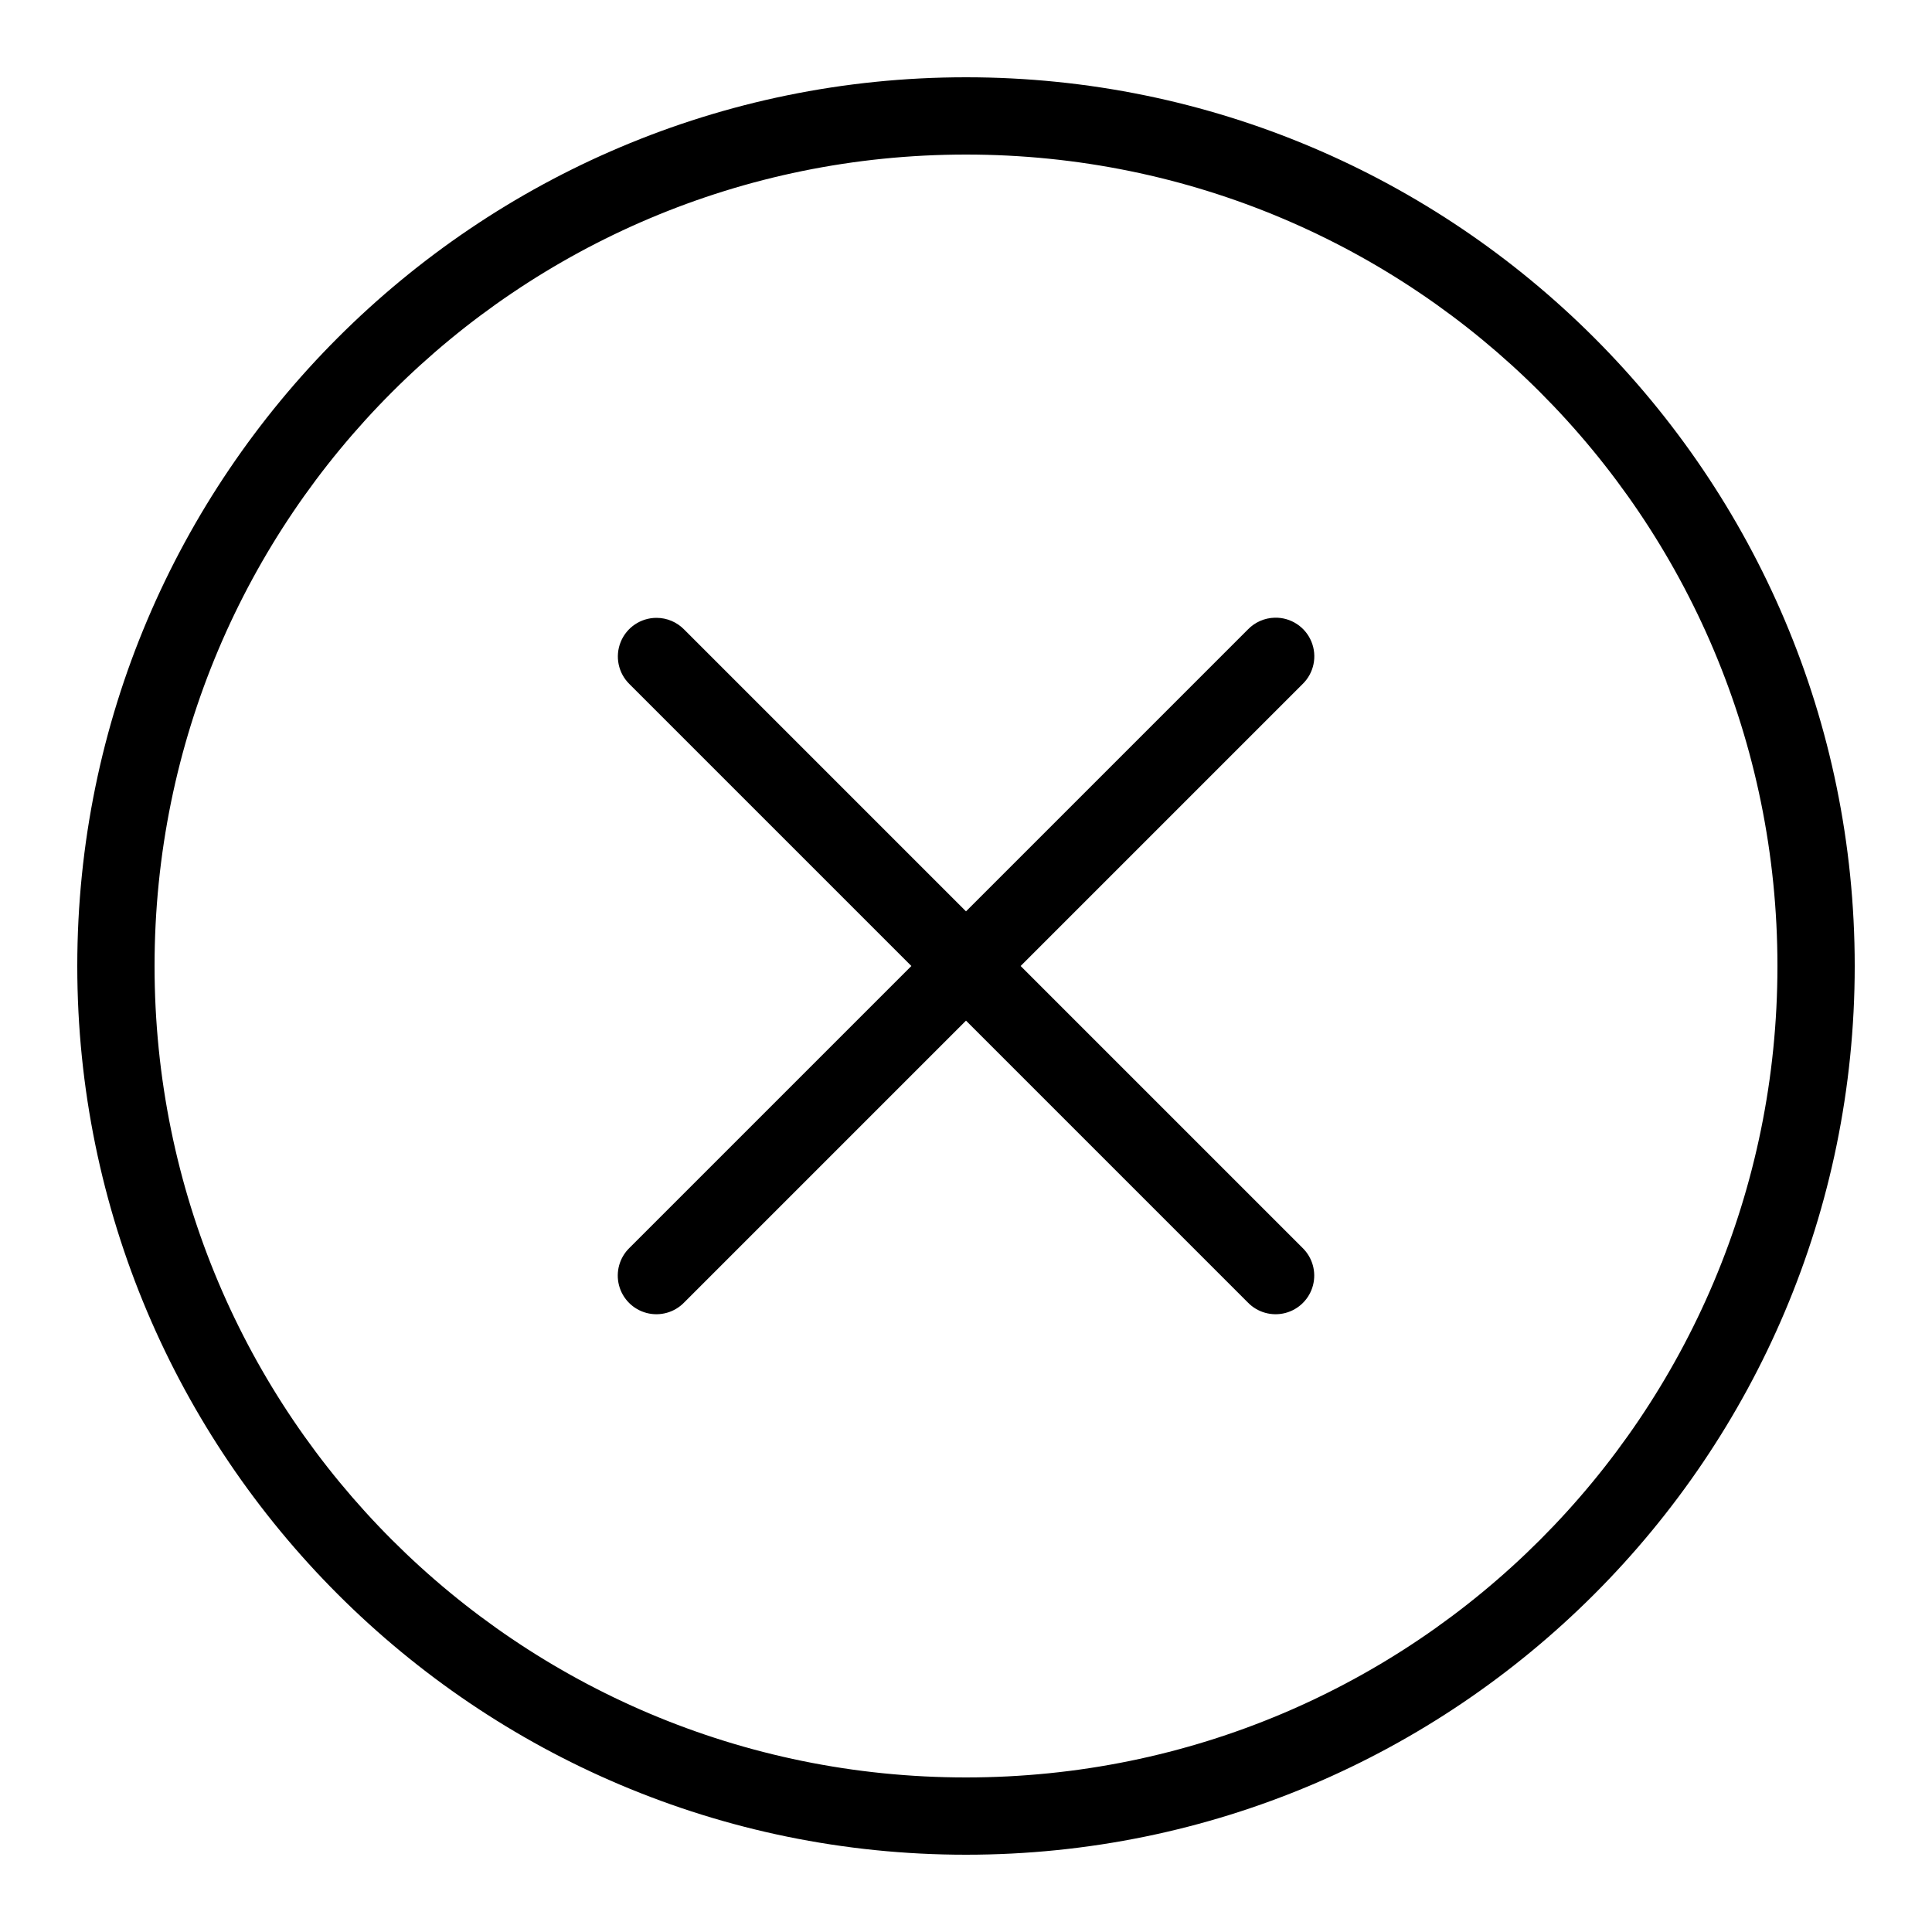
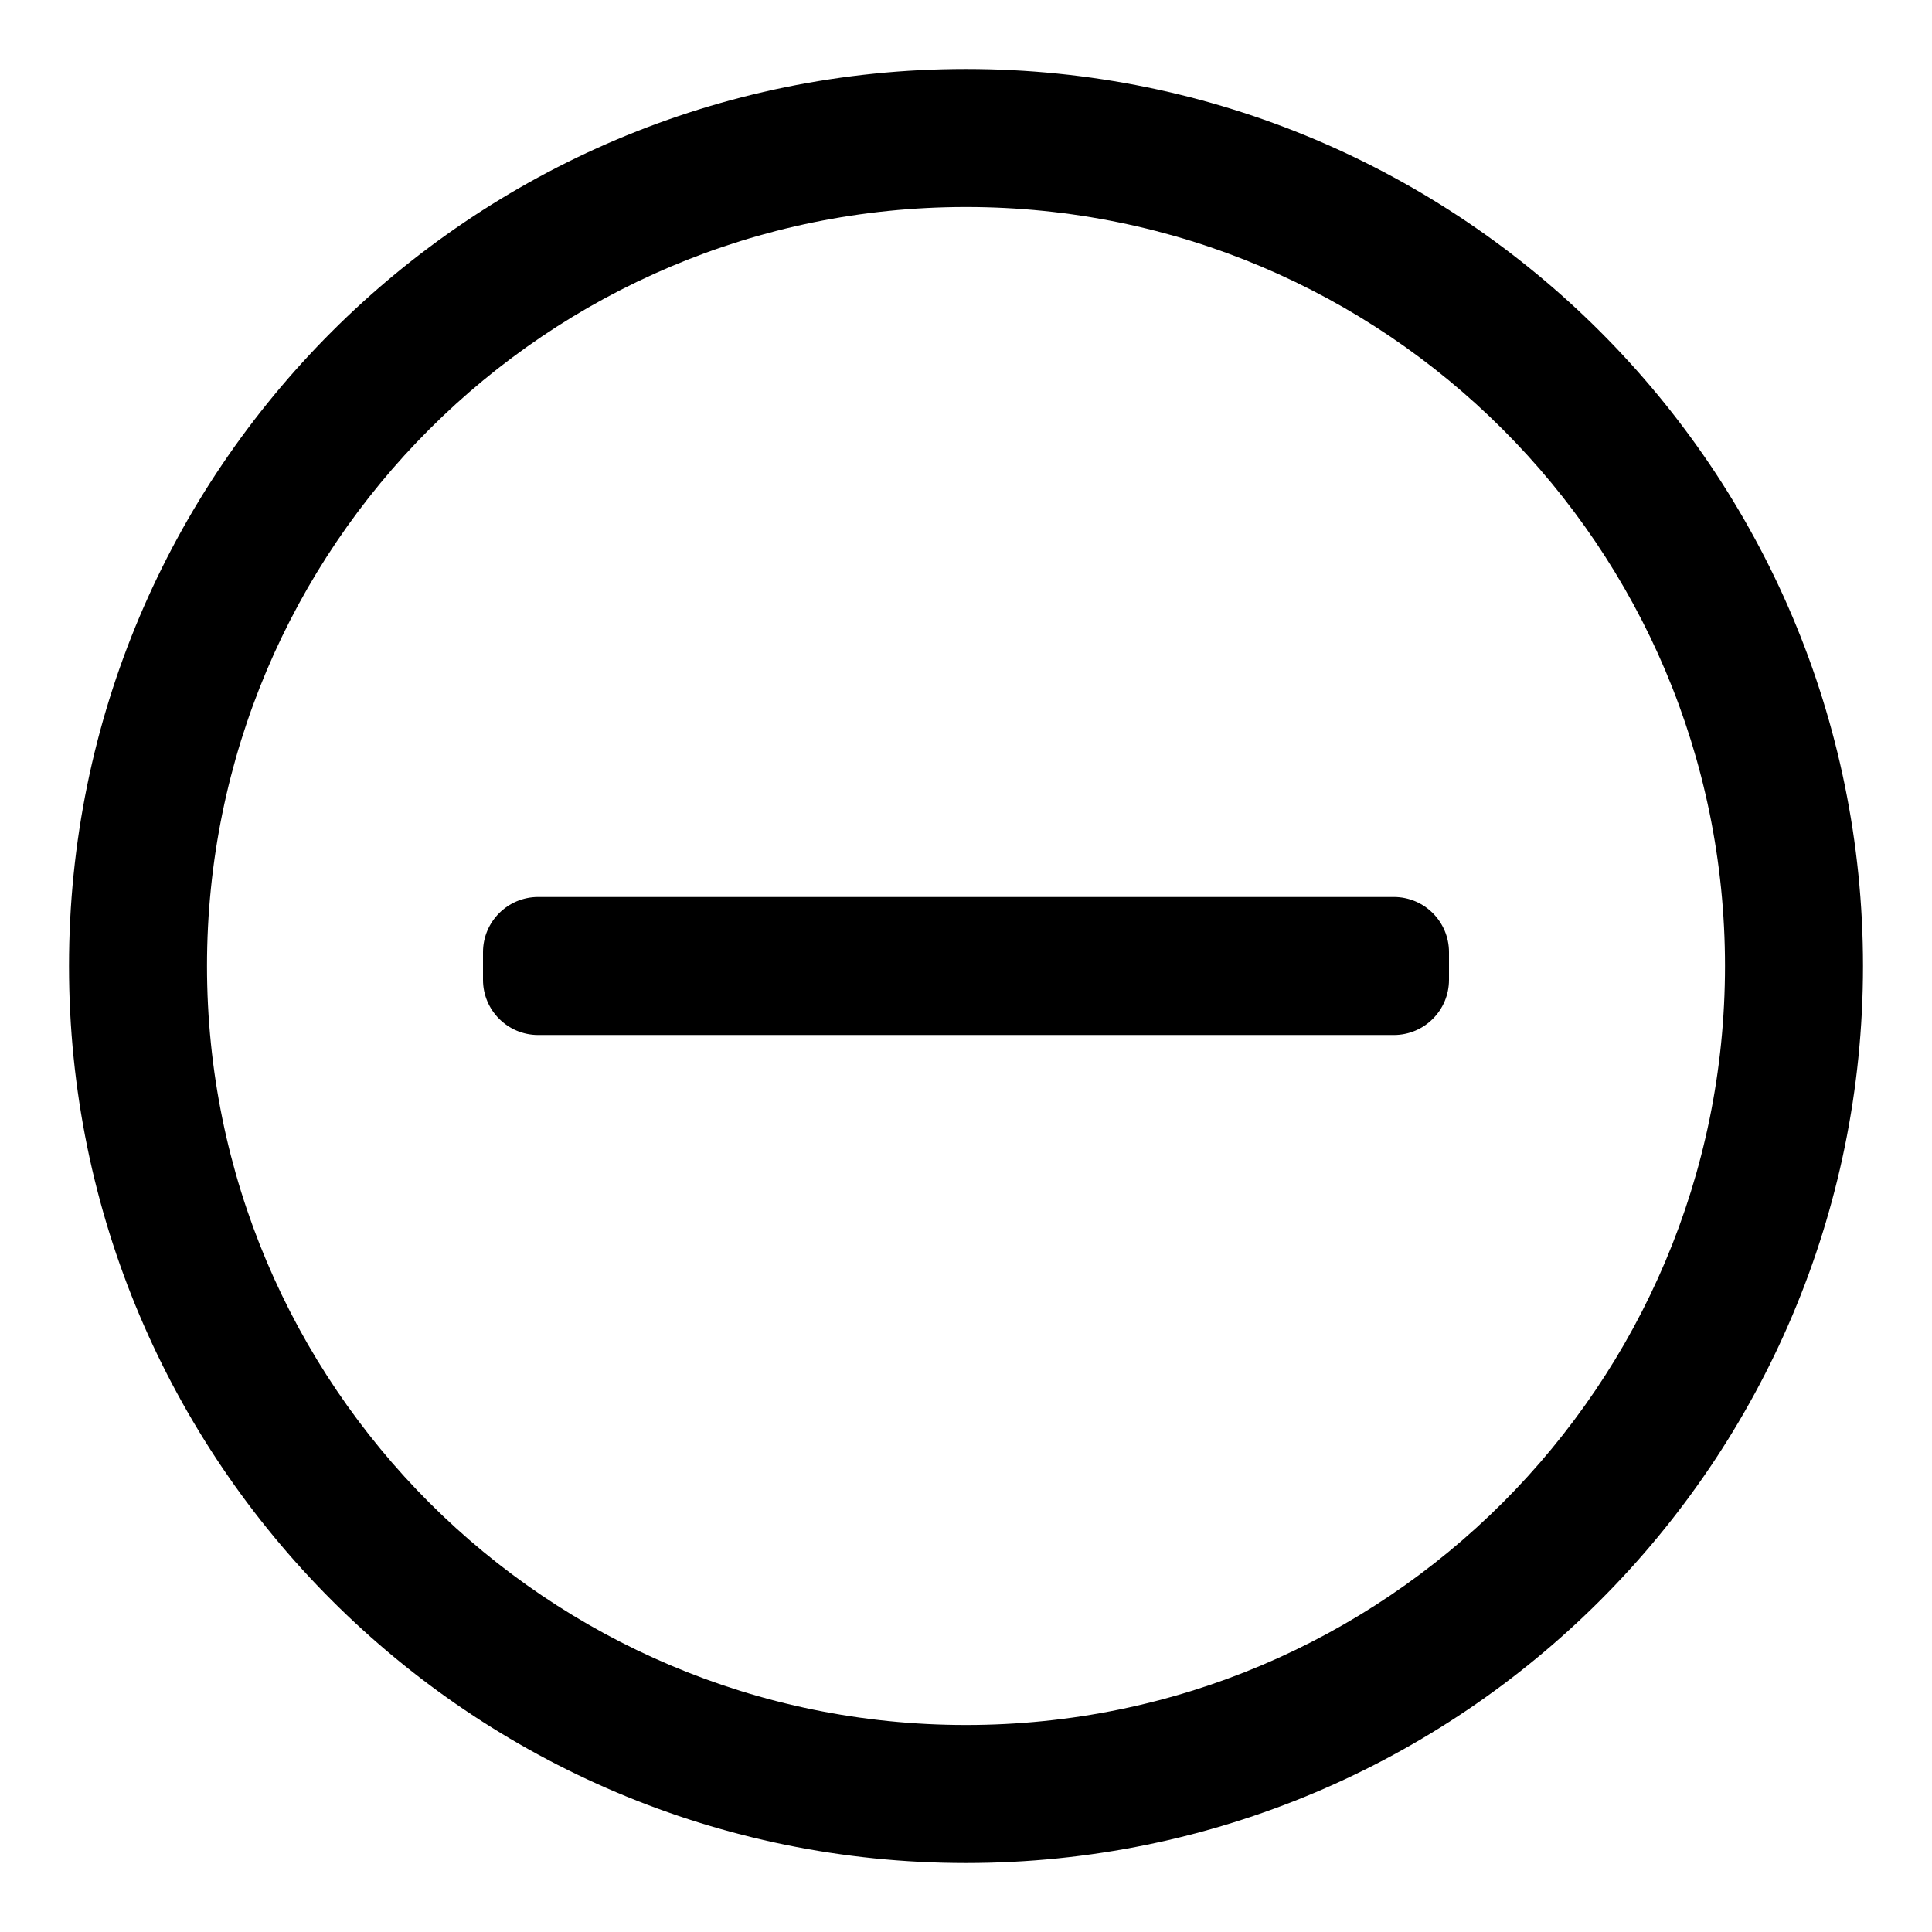
- <svg xmlns="http://www.w3.org/2000/svg" viewBox="0 0 50 50" width="100px" height="100px">
-   <path d="M 25 2 C 12.31 2 2 12.31 2 25 C 2 37.69 12.31 48 25 48 C 37.69 48 48 37.69 48 25 C 48 12.31 37.69 2 25 2 z M 25 4 C 36.61 4 46 13.39 46 25 C 46 36.61 36.61 46 25 46 C 13.39 46 4 36.61 4 25 C 4 13.39 13.39 4 25 4 z M 32.99 15.986 A 1 1 0 0 0 32.293 16.293 L 25 23.586 L 17.707 16.293 A 1 1 0 0 0 16.99 15.99 A 1 1 0 0 0 16.293 17.707 L 23.586 25 L 16.293 32.293 A 1 1 0 1 0 17.707 33.707 L 25 26.414 L 32.293 33.707 A 1 1 0 1 0 33.707 32.293 L 26.414 25 L 33.707 17.707 A 1 1 0 0 0 32.99 15.986 z" />
+ <svg xmlns="http://www.w3.org/2000/svg" width="800px" height="800px" viewBox="0 0 28 28" fill="none">
+   <path d="M7.8 13C7.358 13 7 13.358 7 13.8V14.2C7 14.642 7.358 15 7.8 15H20.2C20.642 15 21 14.642 21 14.2V13.8C21 13.358 20.642 13 20.2 13H7.8Z" fill="#000000" />
+   <path clip-rule="evenodd" d="M14 1C6.82 1 1 6.82 1 14C1 21.18 6.82 27 14 27C21.18 27 27 21.18 27 14C27 6.82 21.18 1 14 1ZM3 14C3 7.925 7.926 3 14 3C20.074 3 25 7.925 25 14C25 20.075 20.074 25 14 25C7.926 25 3 20.075 3 14Z" fill="#000000" fill-rule="evenodd" />
</svg>
